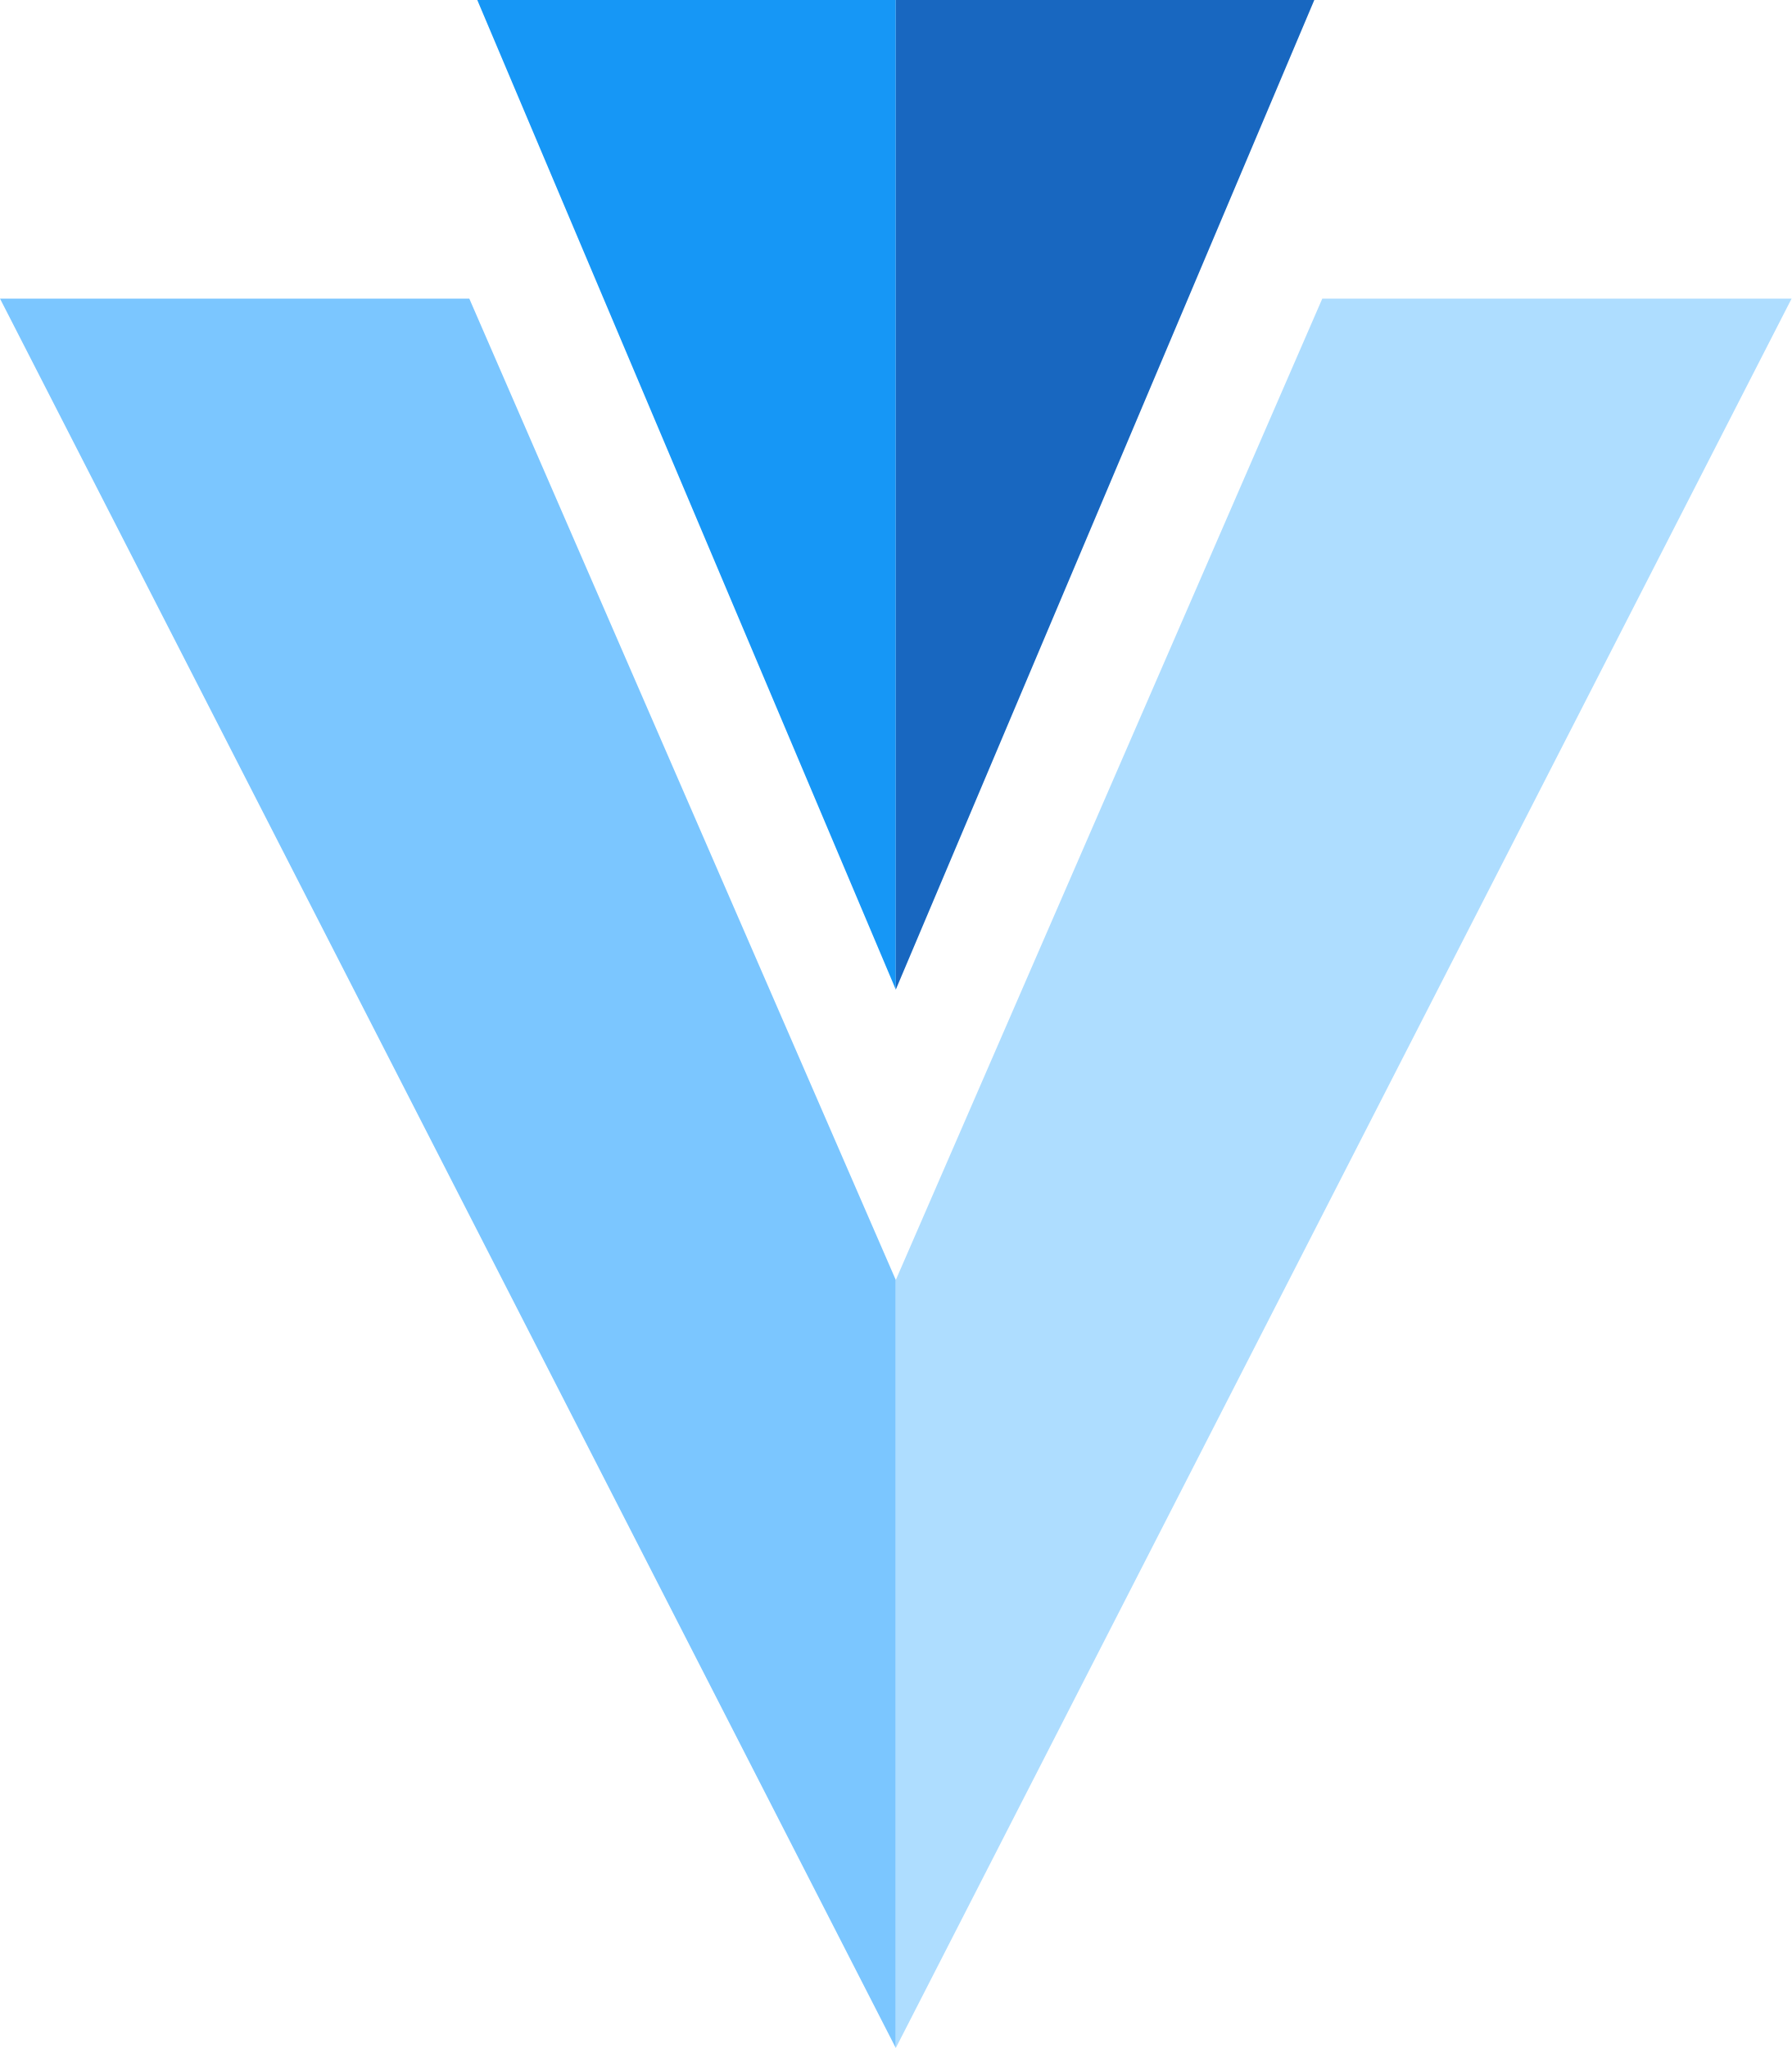
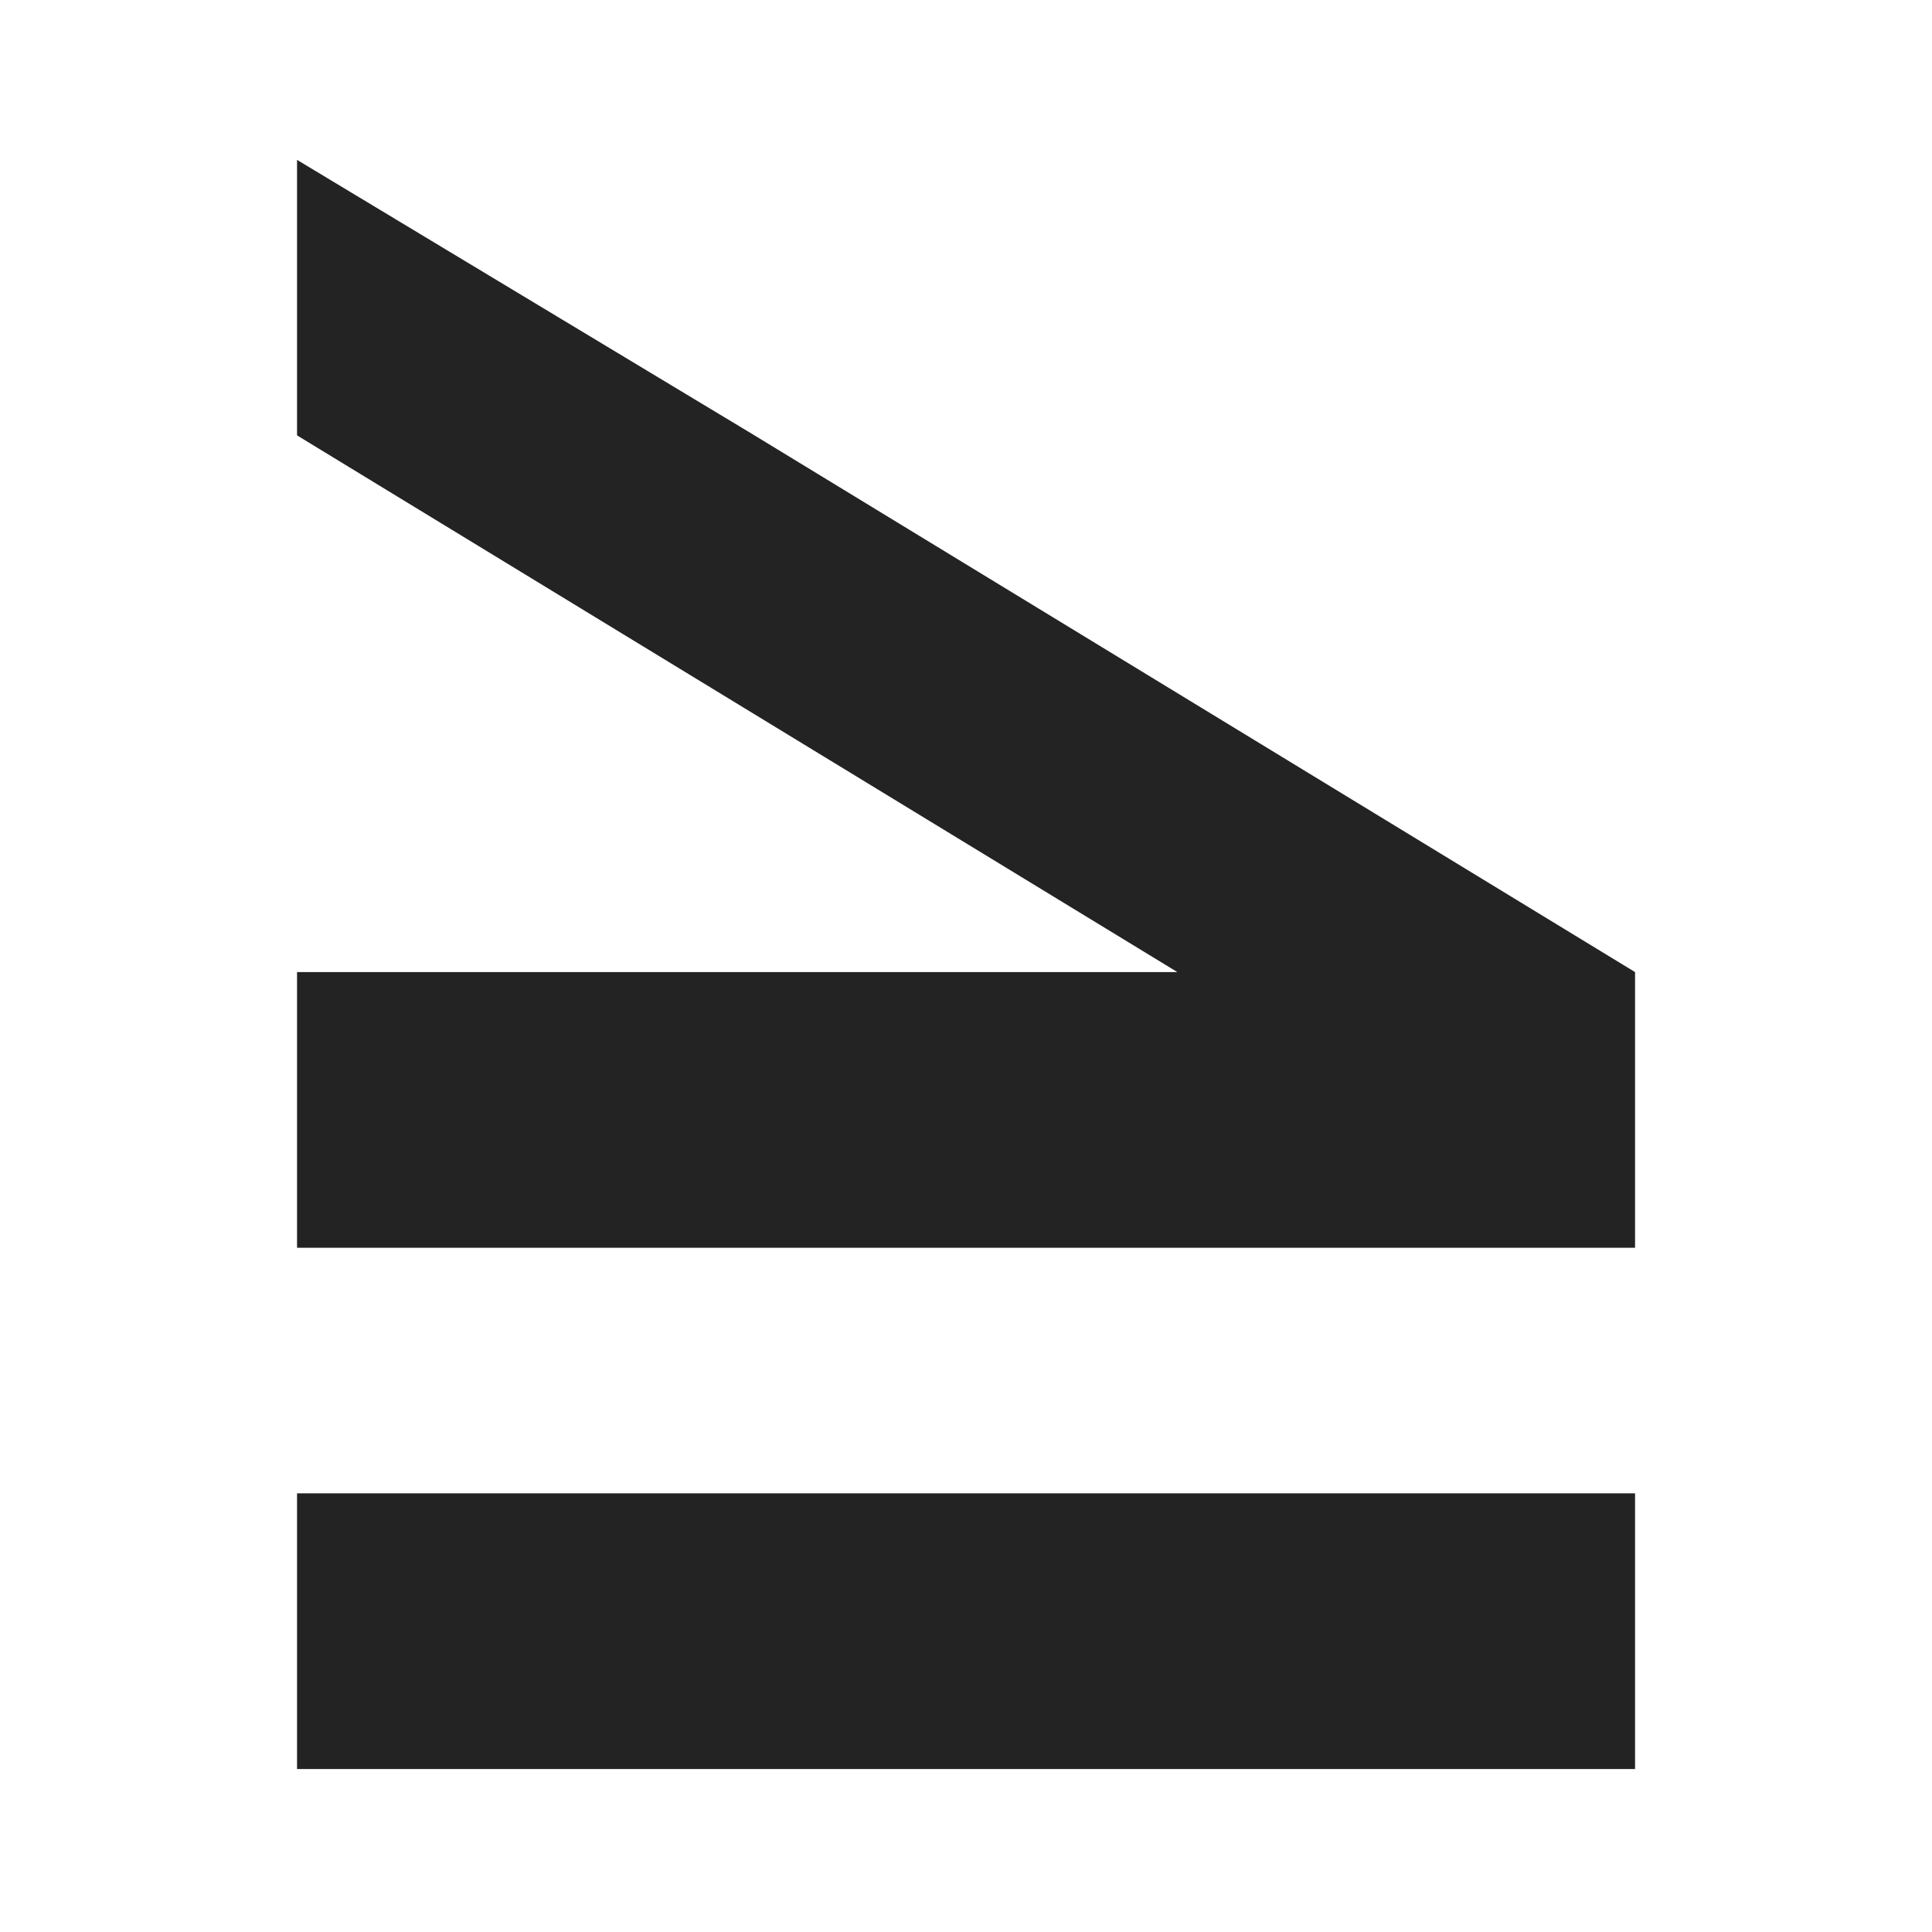
- <svg xmlns="http://www.w3.org/2000/svg" id="Layer_1" data-name="Layer 1" viewBox="0 0 87.5 100">
+ <svg xmlns="http://www.w3.org/2000/svg" id="Layer_1" data-name="Layer 1" viewBox="0 0 200 200">
  <defs>
-     <style>.cls-1{fill:#1697f6;}.cls-2{fill:#7bc6ff;}.cls-3{fill:#1867c0;}.cls-4{fill:#aeddff;}</style>
+     <style>
+       .cls-1 {
+         fill: none;
+       }
+ 
+       .cls-2 {
+         fill: #232323;
+       }
+     </style>
  </defs>
-   <polyline class="cls-1" points="43.75 0 23.31 0 43.75 48.32" />
-   <polygon class="cls-2" points="43.75 62.5 43.75 100 0 14.58 22.92 14.58 43.75 62.5" />
-   <polyline class="cls-3" points="43.75 0 64.19 0 43.75 48.32" />
-   <polygon class="cls-4" points="64.58 14.58 87.5 14.58 43.75 100 43.75 62.5 64.58 14.58" />
+   <rect class="cls-1" width="200" height="200" />
+   <rect class="cls-2" x="30.75" y="154.59" width="138.51" height="28.54" />
+   <polygon class="cls-2" points="30.75 16.55 30.75 45.07 121.88 100.63 30.75 100.63 30.75 129.17 169.26 129.17 169.26 100.63 77.94 44.97 30.75 16.55" />
</svg>
